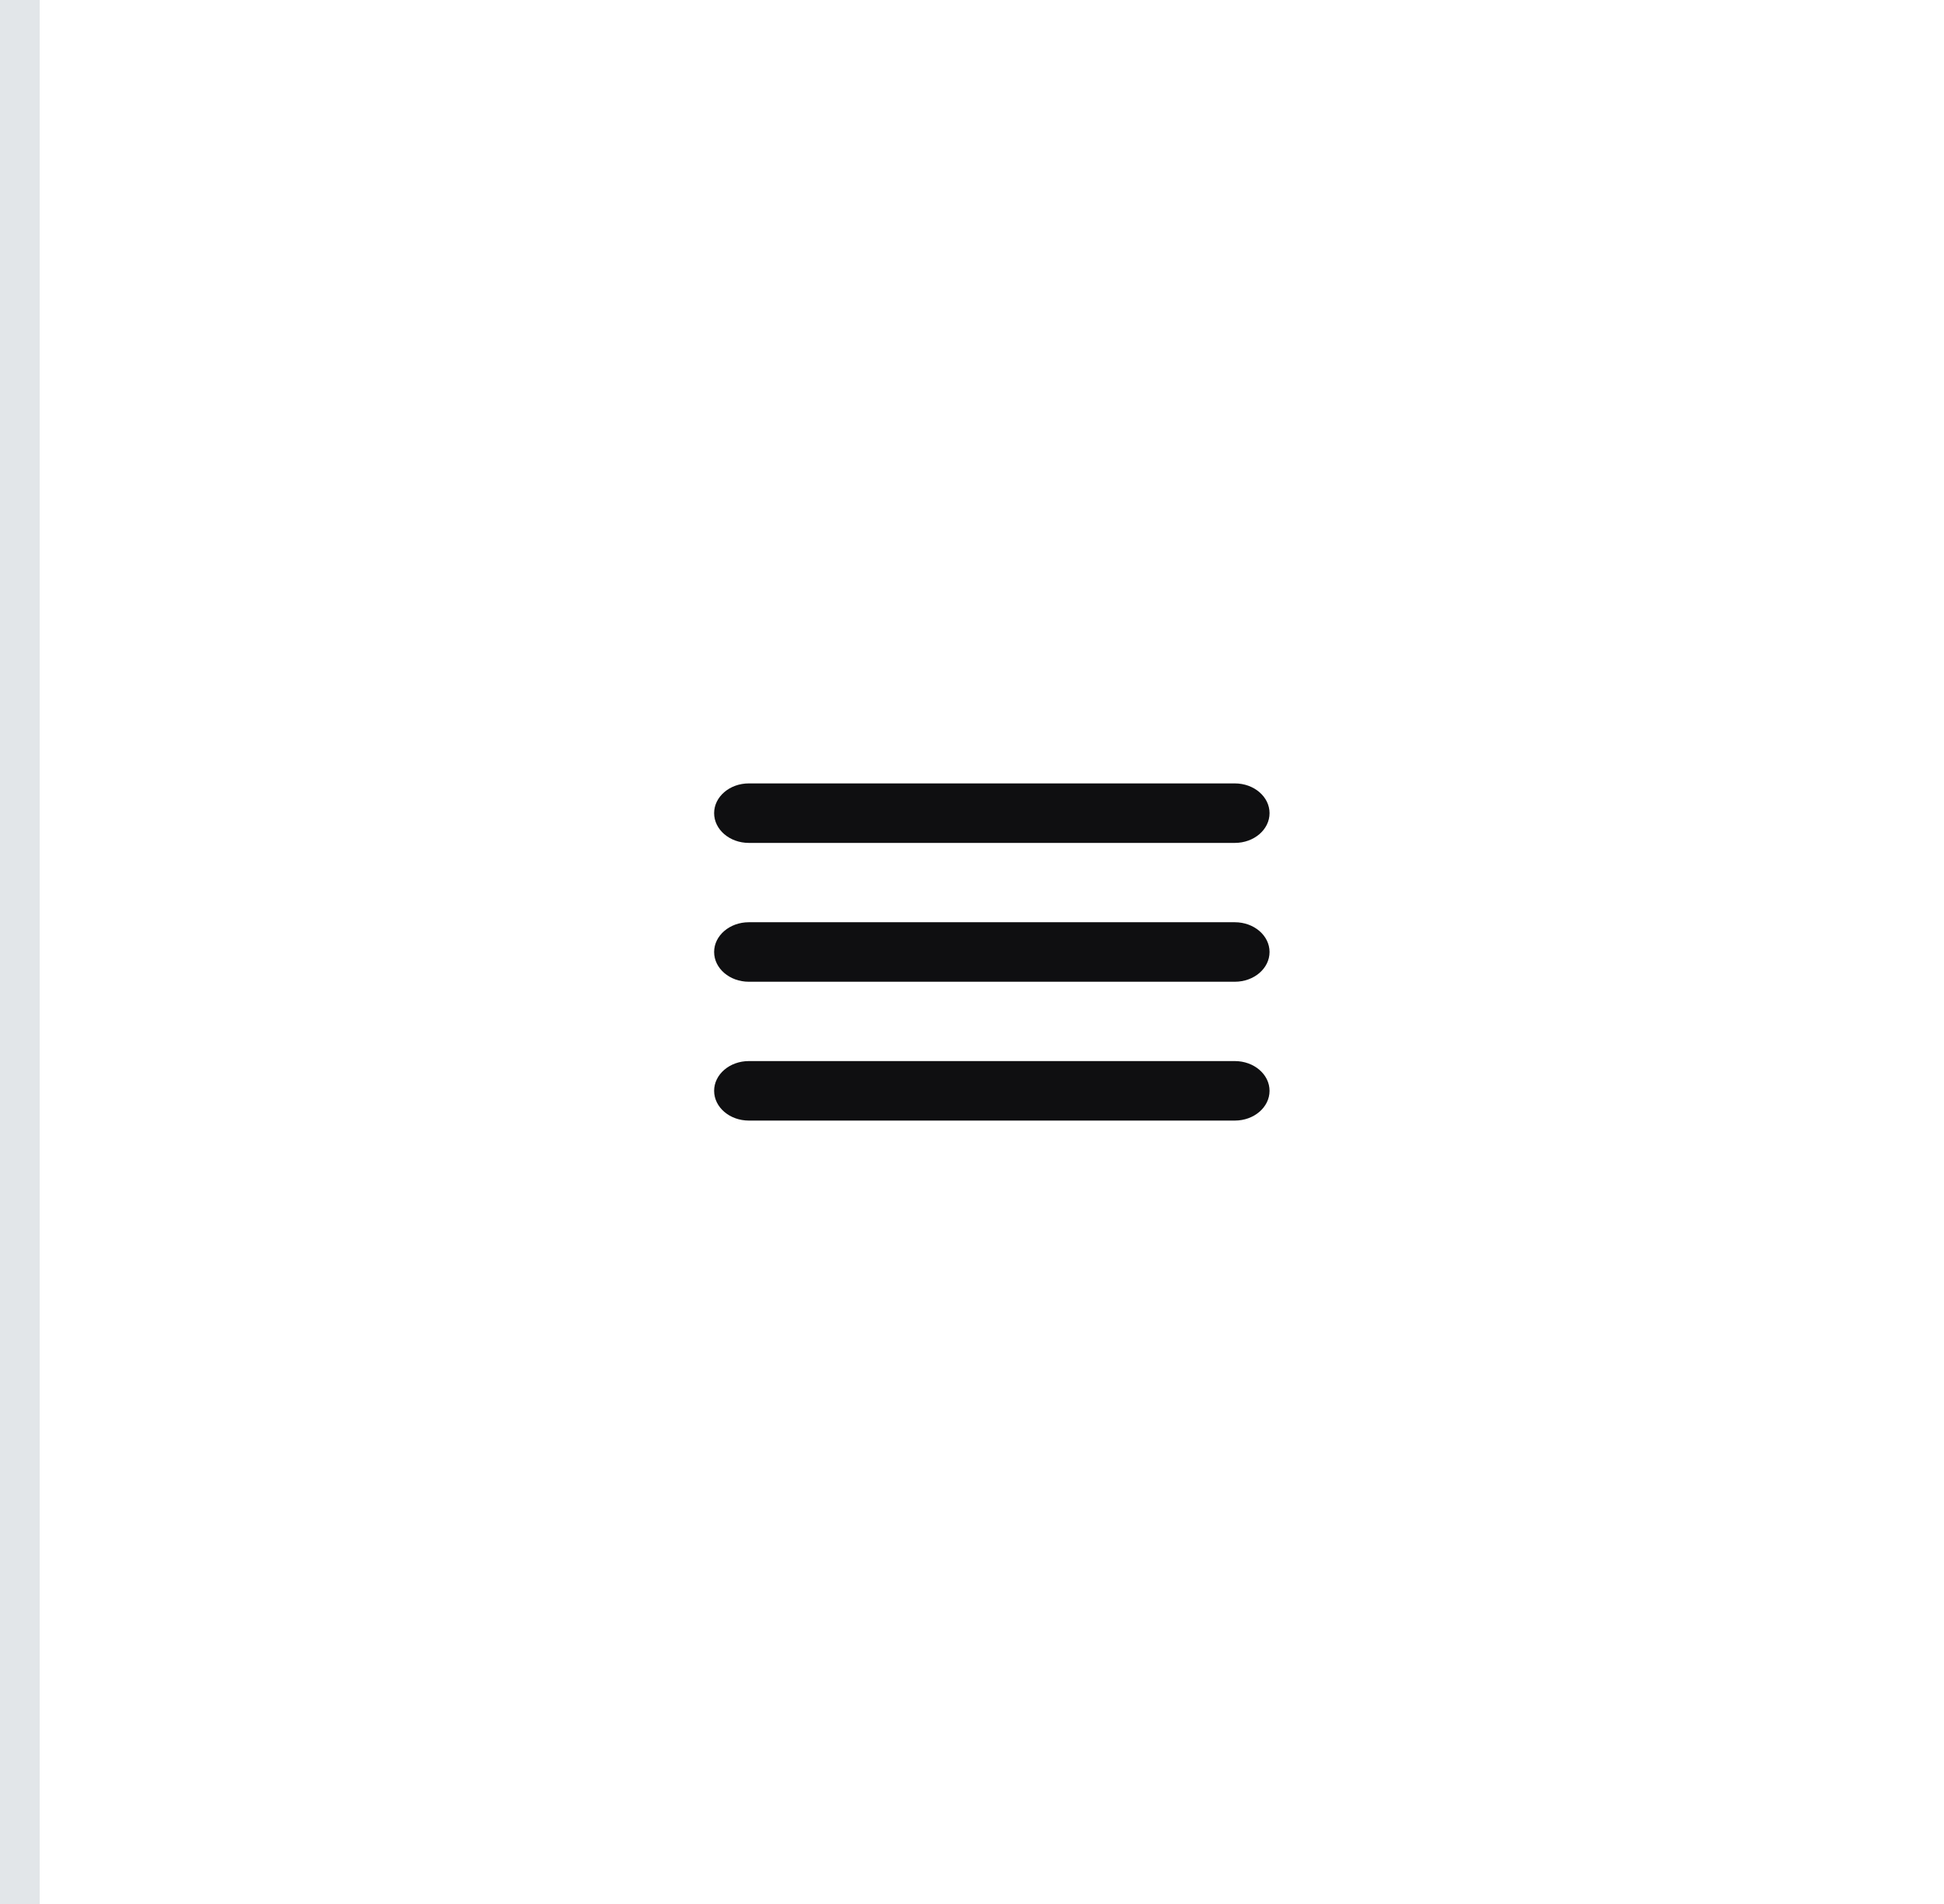
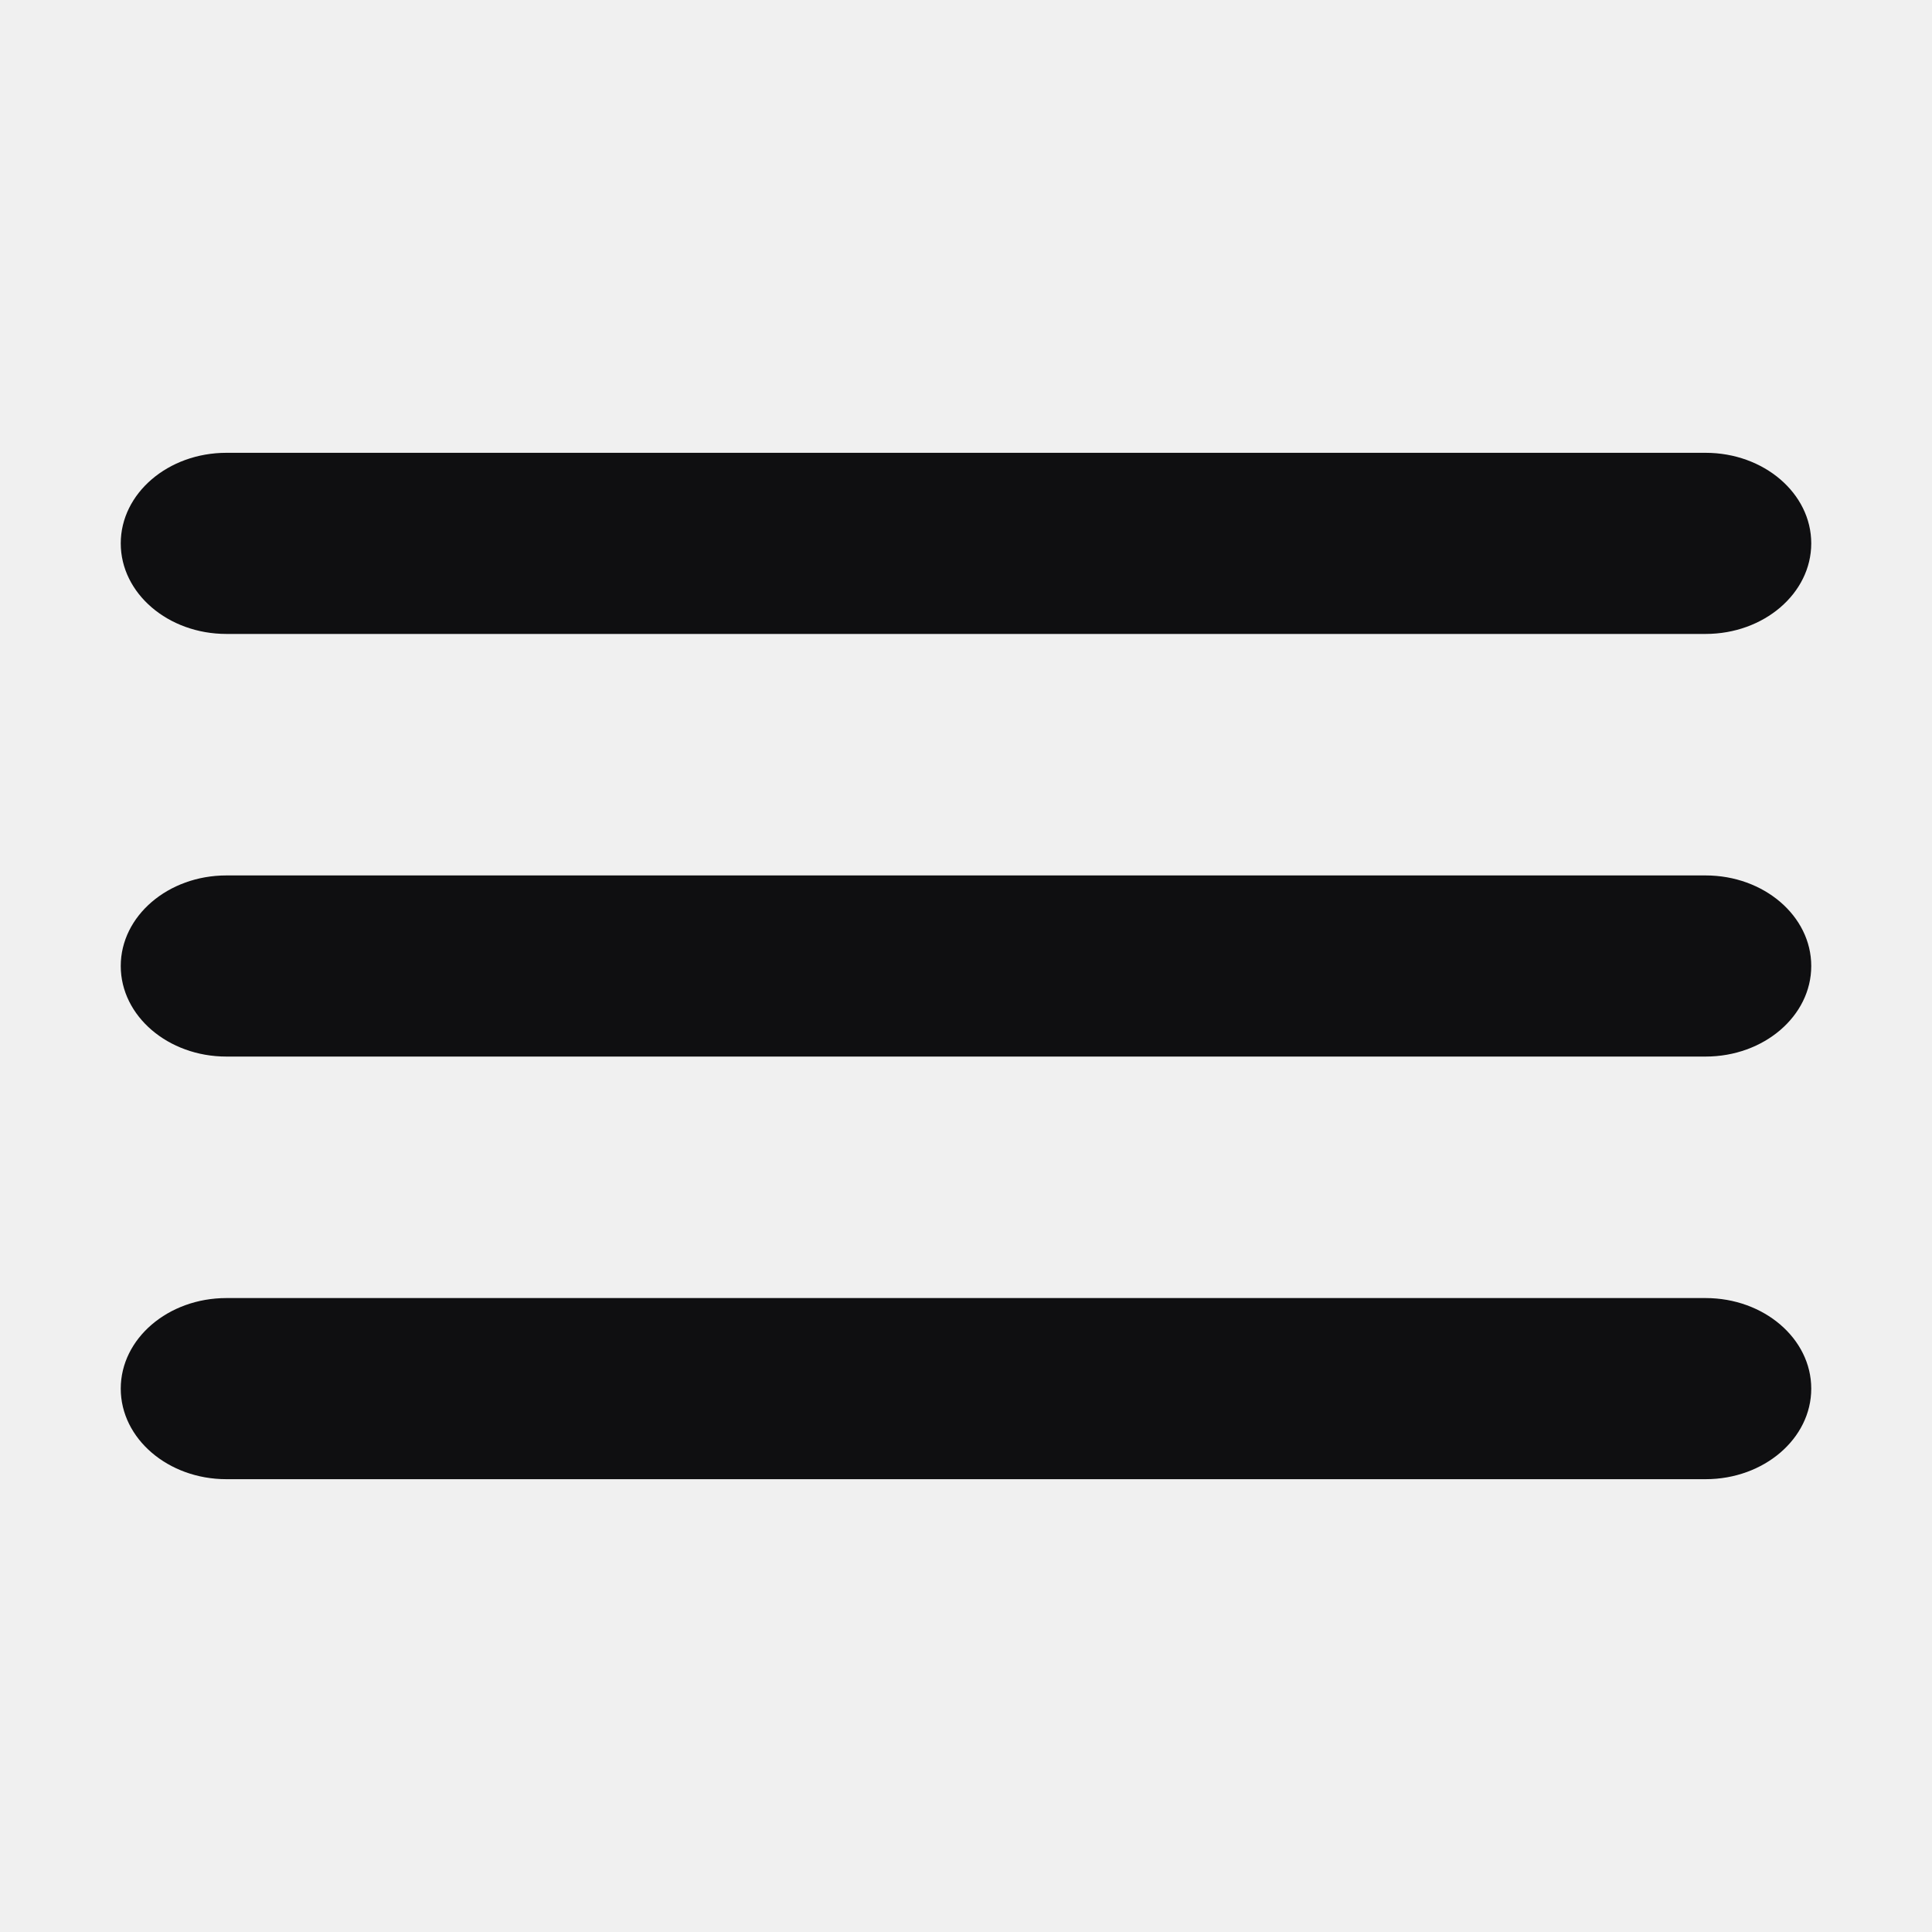
- <svg xmlns="http://www.w3.org/2000/svg" width="49" height="48" viewBox="0 0 49 48" fill="none">
-   <g filter="url(#filter0_d_19422_1171)">
-     <rect width="48" height="48" transform="translate(1)" fill="white" />
-     <path d="M18 20.5C18 20.086 18.392 19.75 18.875 19.75H31.125C31.608 19.75 32 20.086 32 20.5C32 20.914 31.608 21.25 31.125 21.25H18.875C18.392 21.25 18 20.914 18 20.5Z" fill="#0F0F11" />
-     <path d="M18 24C18 23.586 18.392 23.25 18.875 23.25H31.125C31.608 23.25 32 23.586 32 24C32 24.414 31.608 24.75 31.125 24.75H18.875C18.392 24.75 18 24.414 18 24Z" fill="#0F0F11" />
-     <path d="M18.875 26.75C18.392 26.75 18 27.086 18 27.5C18 27.914 18.392 28.25 18.875 28.25H31.125C31.608 28.25 32 27.914 32 27.5C32 27.086 31.608 26.75 31.125 26.75H18.875Z" fill="#0F0F11" />
-   </g>
-   <defs>
-     <filter id="filter0_d_19422_1171" x="0" y="0" width="49" height="48" filterUnits="userSpaceOnUse" color-interpolation-filters="sRGB">
-       <feFlood flood-opacity="0" result="BackgroundImageFix" />
-       <feColorMatrix in="SourceAlpha" type="matrix" values="0 0 0 0 0 0 0 0 0 0 0 0 0 0 0 0 0 0 127 0" result="hardAlpha" />
-       <feOffset dx="-1" />
-       <feColorMatrix type="matrix" values="0 0 0 0 0.886 0 0 0 0 0.902 0 0 0 0 0.914 0 0 0 1 0" />
-       <feBlend mode="normal" in2="BackgroundImageFix" result="effect1_dropShadow_19422_1171" />
-       <feBlend mode="normal" in="SourceGraphic" in2="effect1_dropShadow_19422_1171" result="shape" />
-     </filter>
-   </defs>
+ <svg xmlns="http://www.w3.org/2000/svg" width="16" height="16" viewBox="0 0 16 16" fill="none">
+   <path d="M1 4.5C1 4.086 1.392 3.75 1.875 3.75H14.125C14.608 3.75 15 4.086 15 4.5C15 4.914 14.608 5.25 14.125 5.25H1.875C1.392 5.25 1 4.914 1 4.5Z" fill="#0F0F11" />
+   <path d="M1 8C1 7.586 1.392 7.25 1.875 7.25H14.125C14.608 7.25 15 7.586 15 8C15 8.414 14.608 8.75 14.125 8.75H1.875C1.392 8.75 1 8.414 1 8Z" fill="#0F0F11" />
+   <path d="M1.875 10.75C1.392 10.75 1 11.086 1 11.5C1 11.914 1.392 12.25 1.875 12.25H14.125C14.608 12.25 15 11.914 15 11.5C15 11.086 14.608 10.75 14.125 10.75H1.875Z" fill="#0F0F11" />
</svg>
